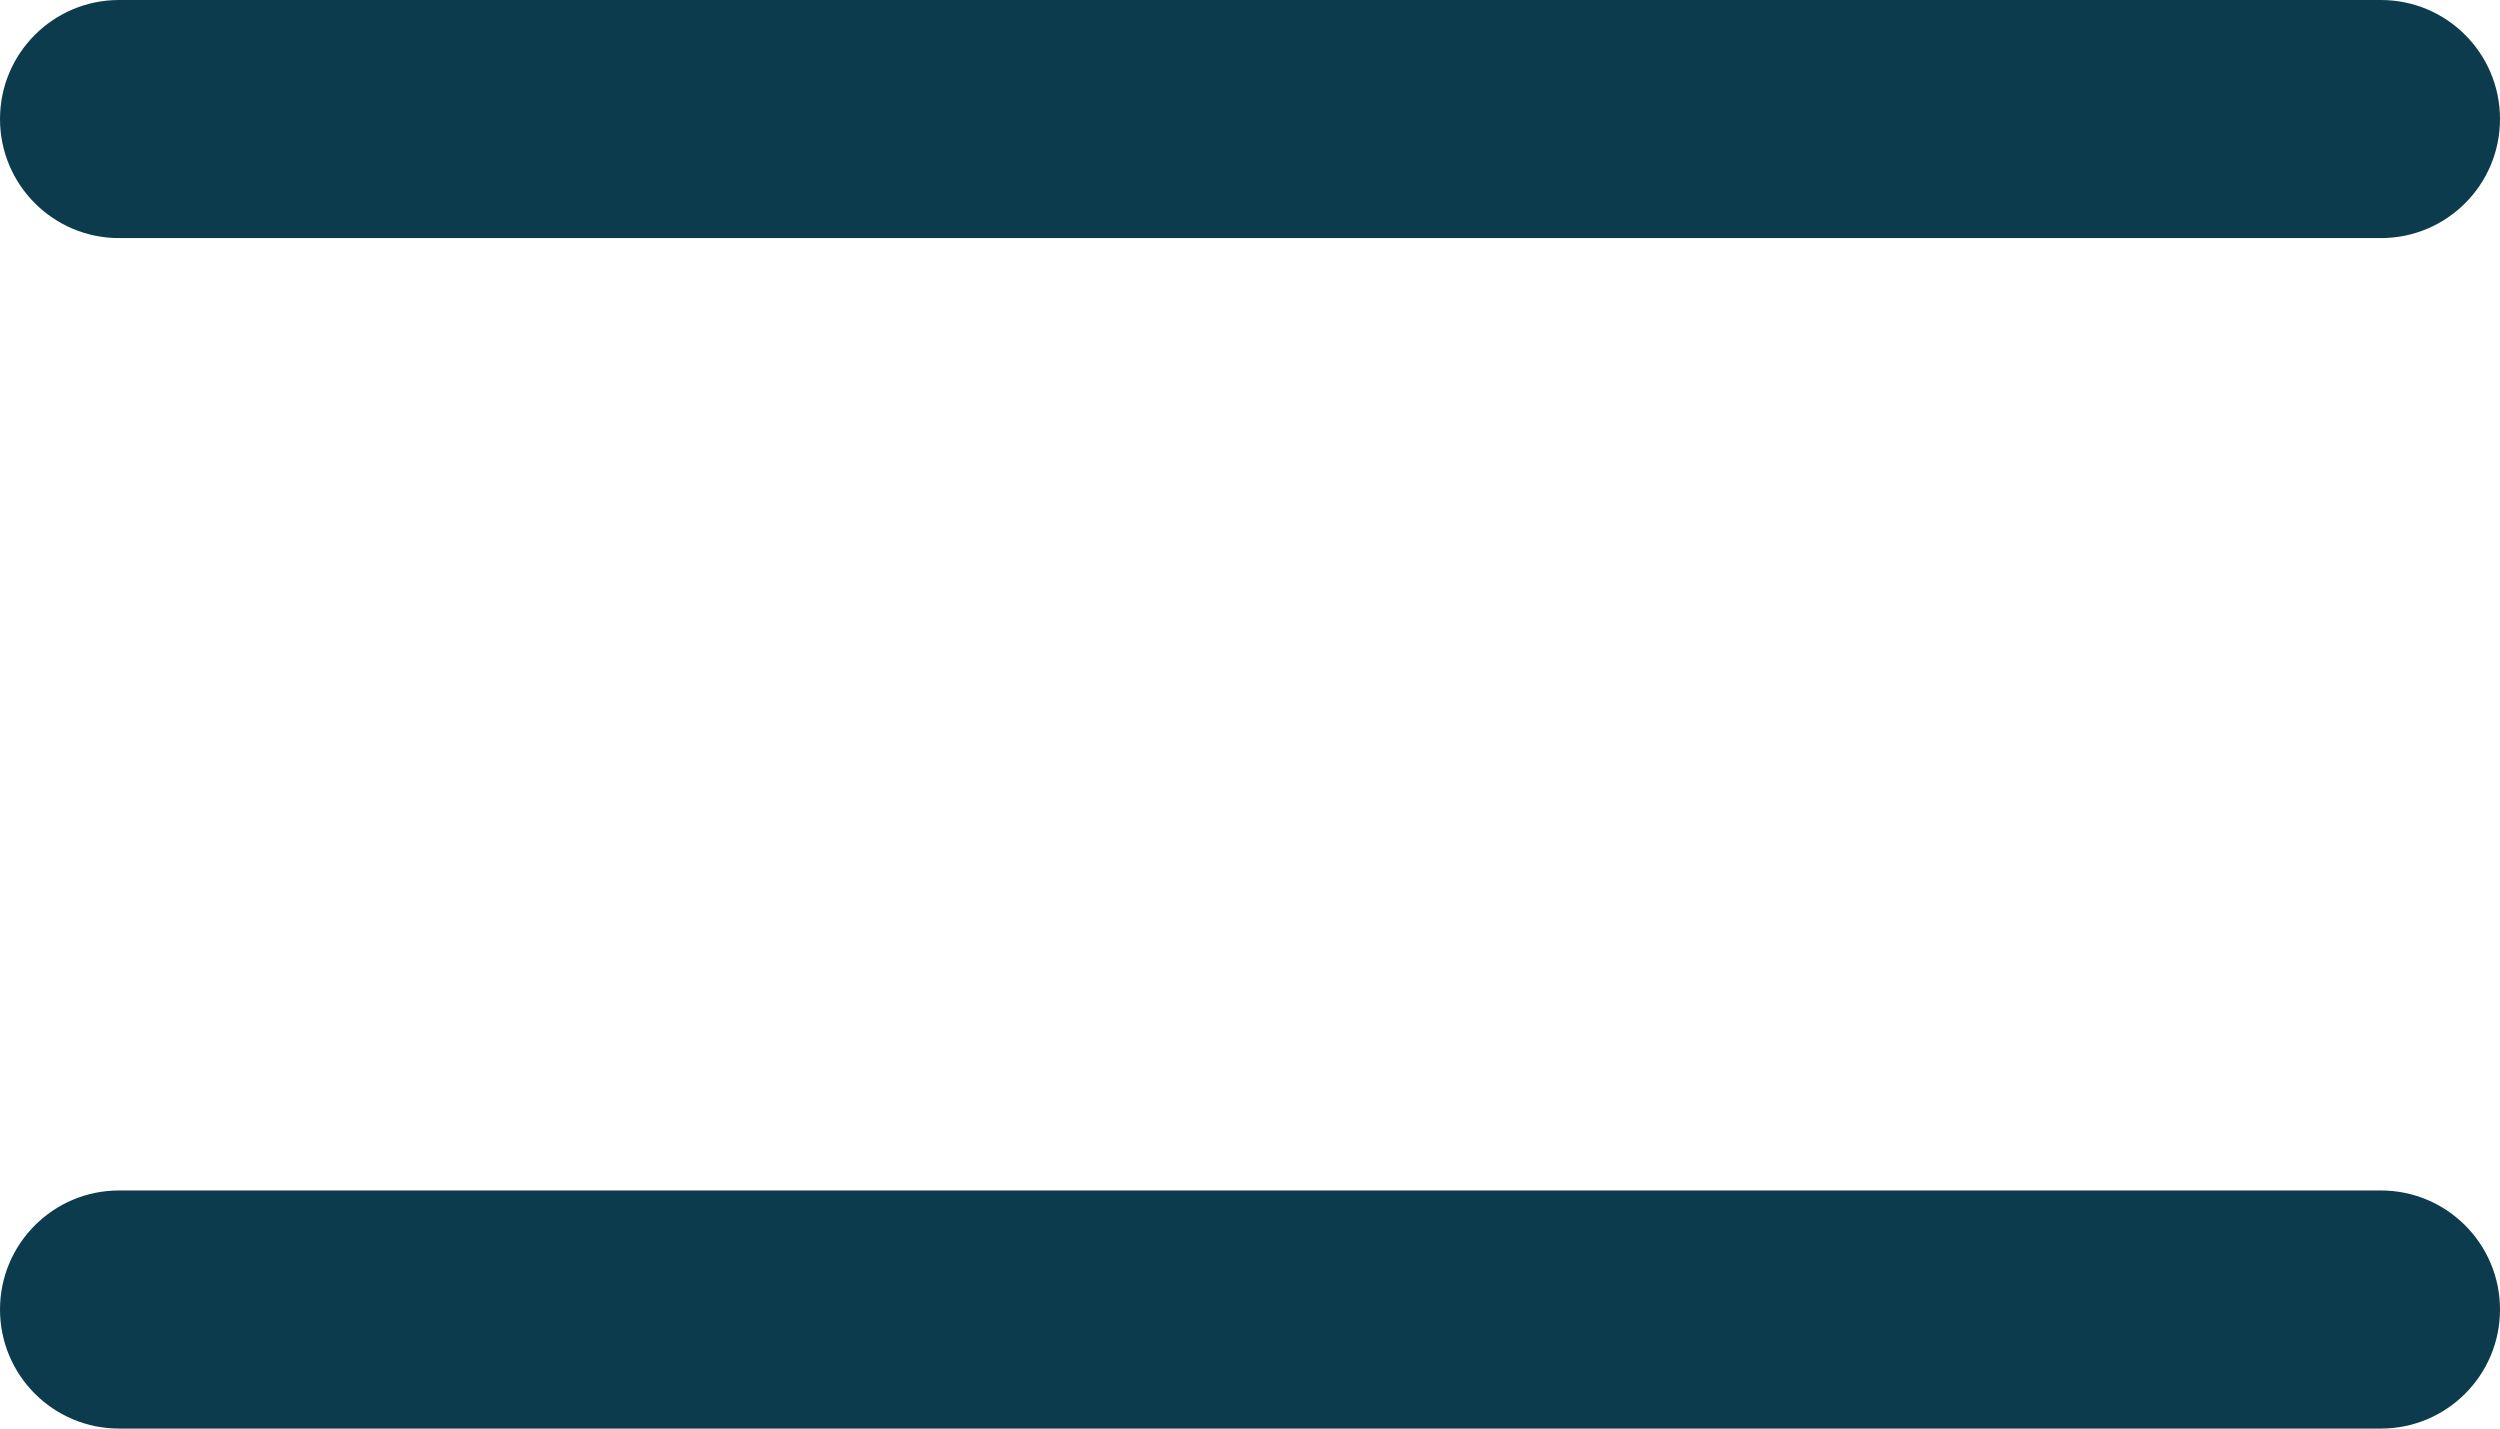
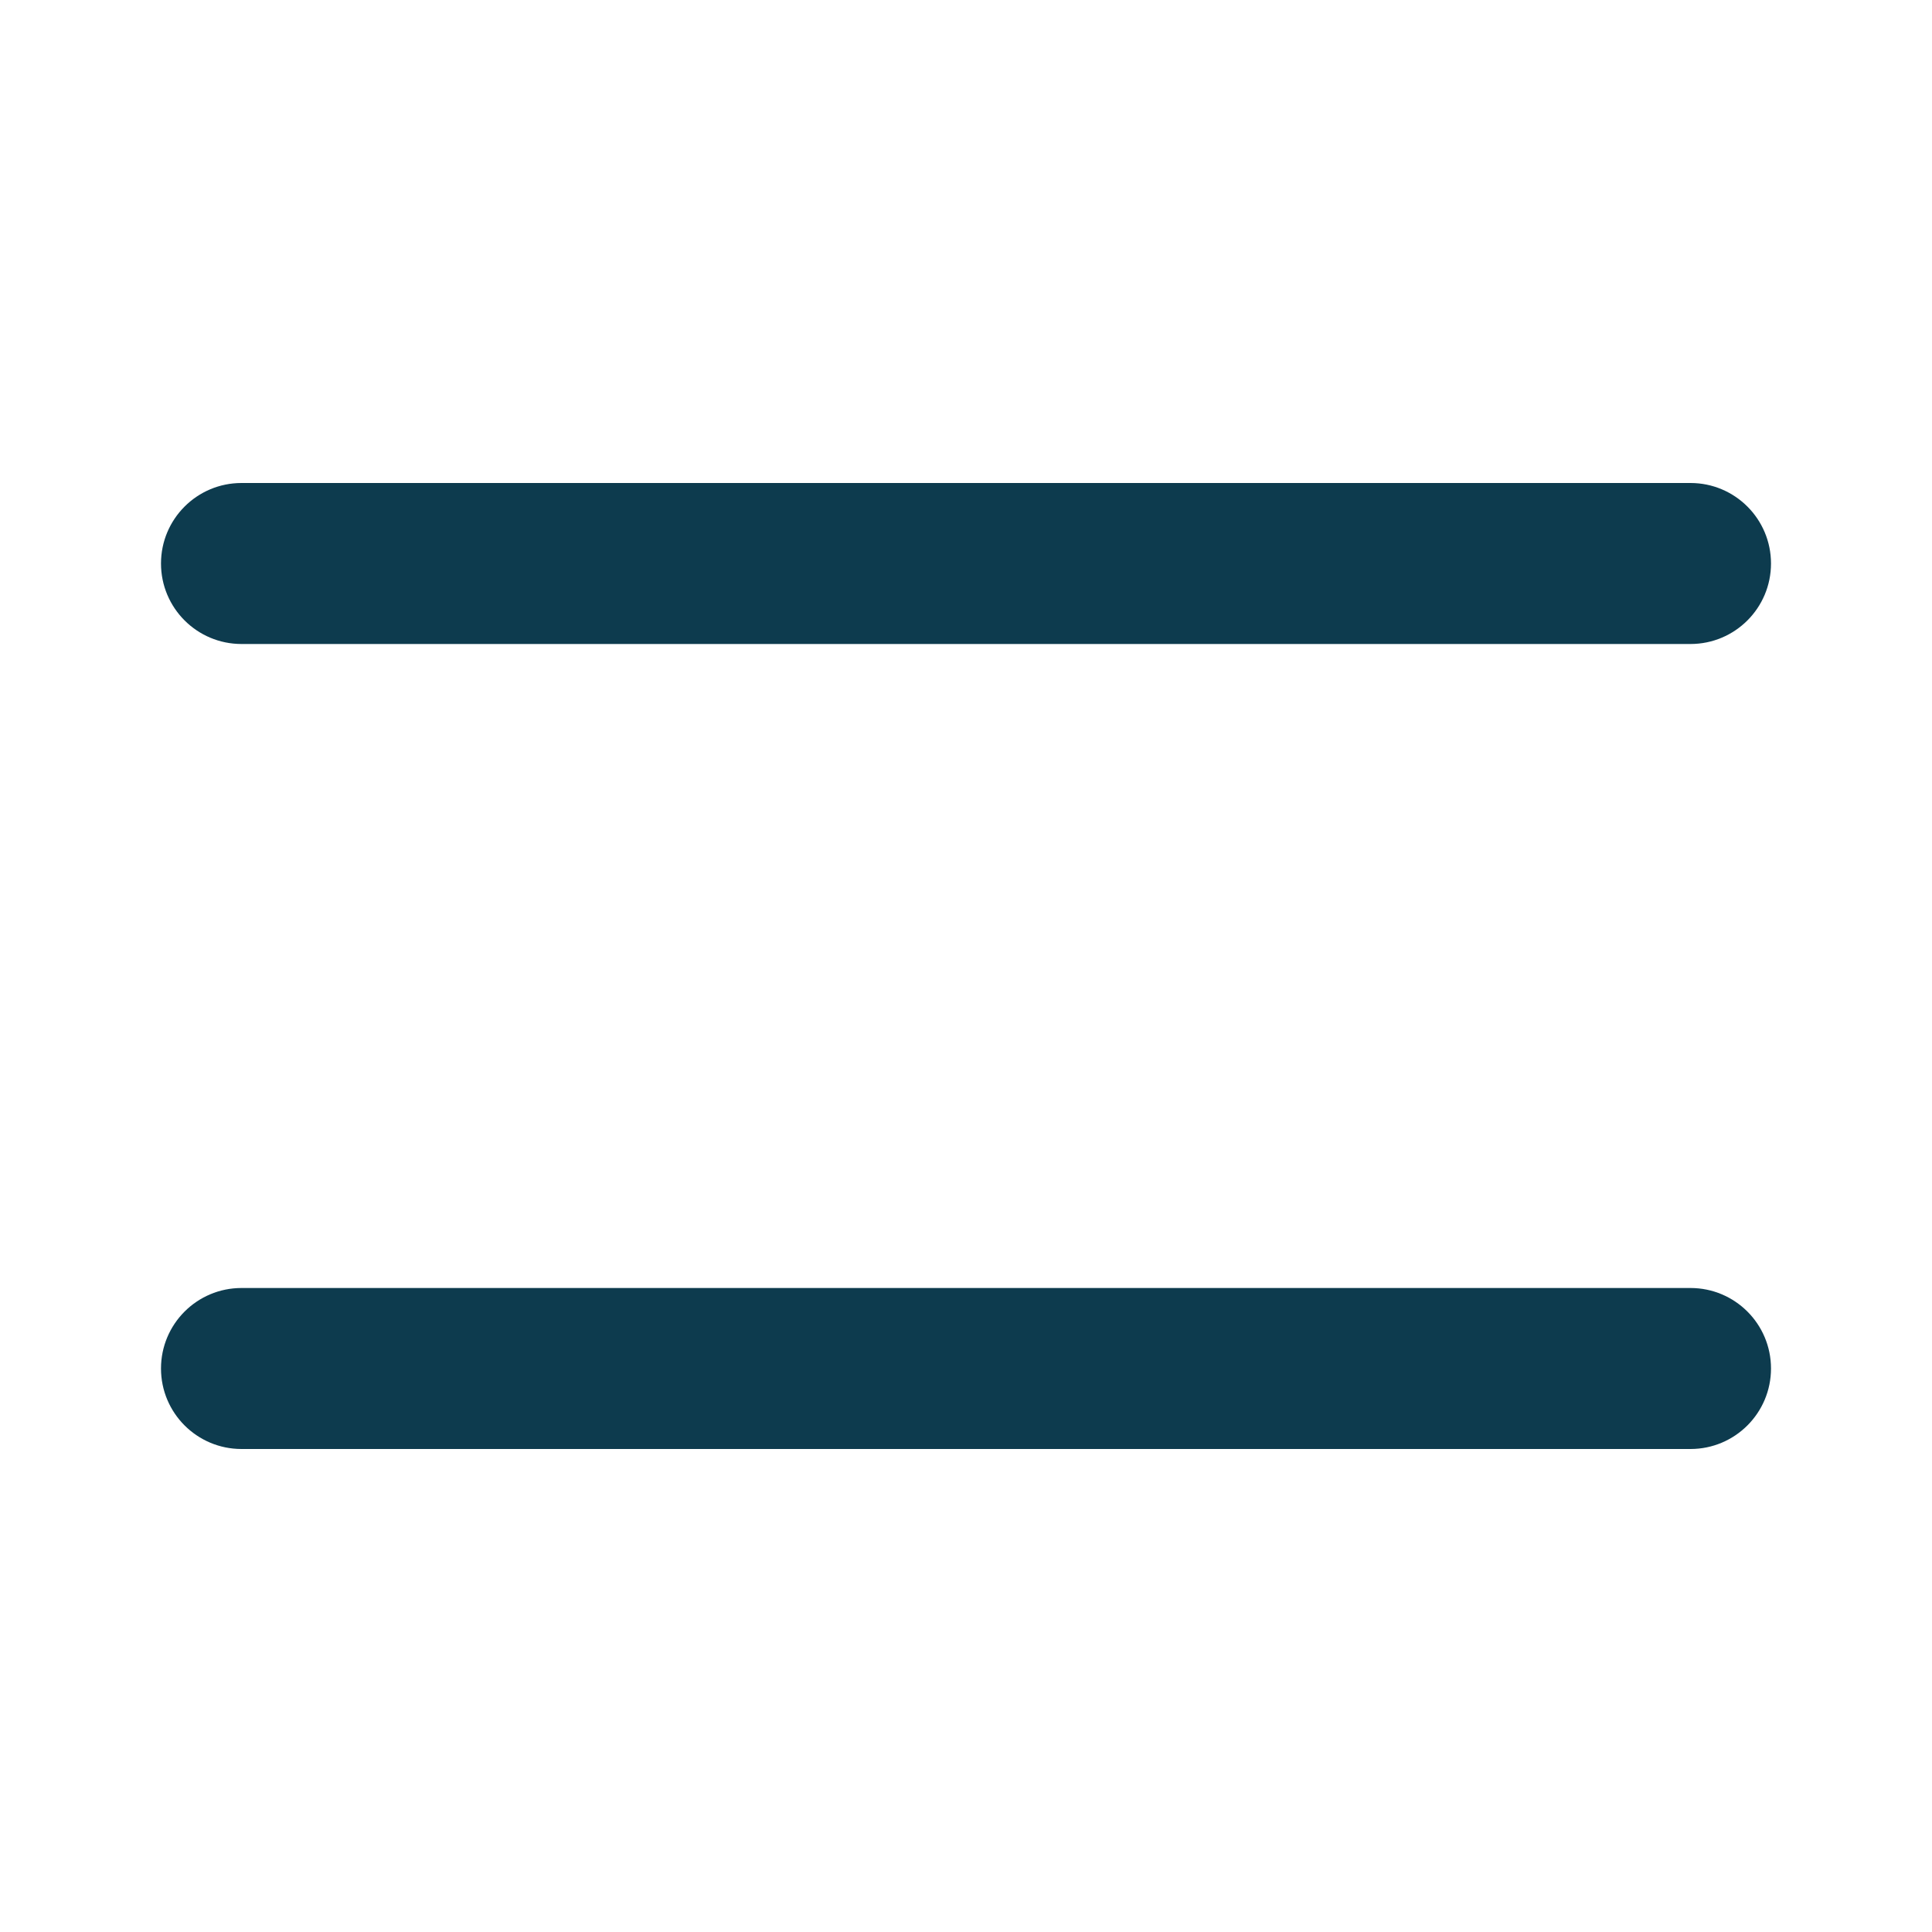
- <svg xmlns="http://www.w3.org/2000/svg" width="21" height="12" viewBox="0 0 21 12">
-   <path fill="#0D3B4E" fill-rule="evenodd" d="M20 10a1 1 0 1 1 0 2H1a1 1 0 1 1 0-2h19zm0-10a1 1 0 1 1 0 2H1a1 1 0 1 1 0-2h19z" />
+ <svg xmlns="http://www.w3.org/2000/svg" width="24" height="24" viewBox="0 0 24 24">
+   <path fill="#0D3B4E" fill-rule="evenodd" d="M21 16a1 1 0 1 1 0 2H3a1 1 0 1 1 0-2h18zm0-10a1 1 0 1 1 0 2H3a1 1 0 1 1 0-2h18z" />
</svg>
